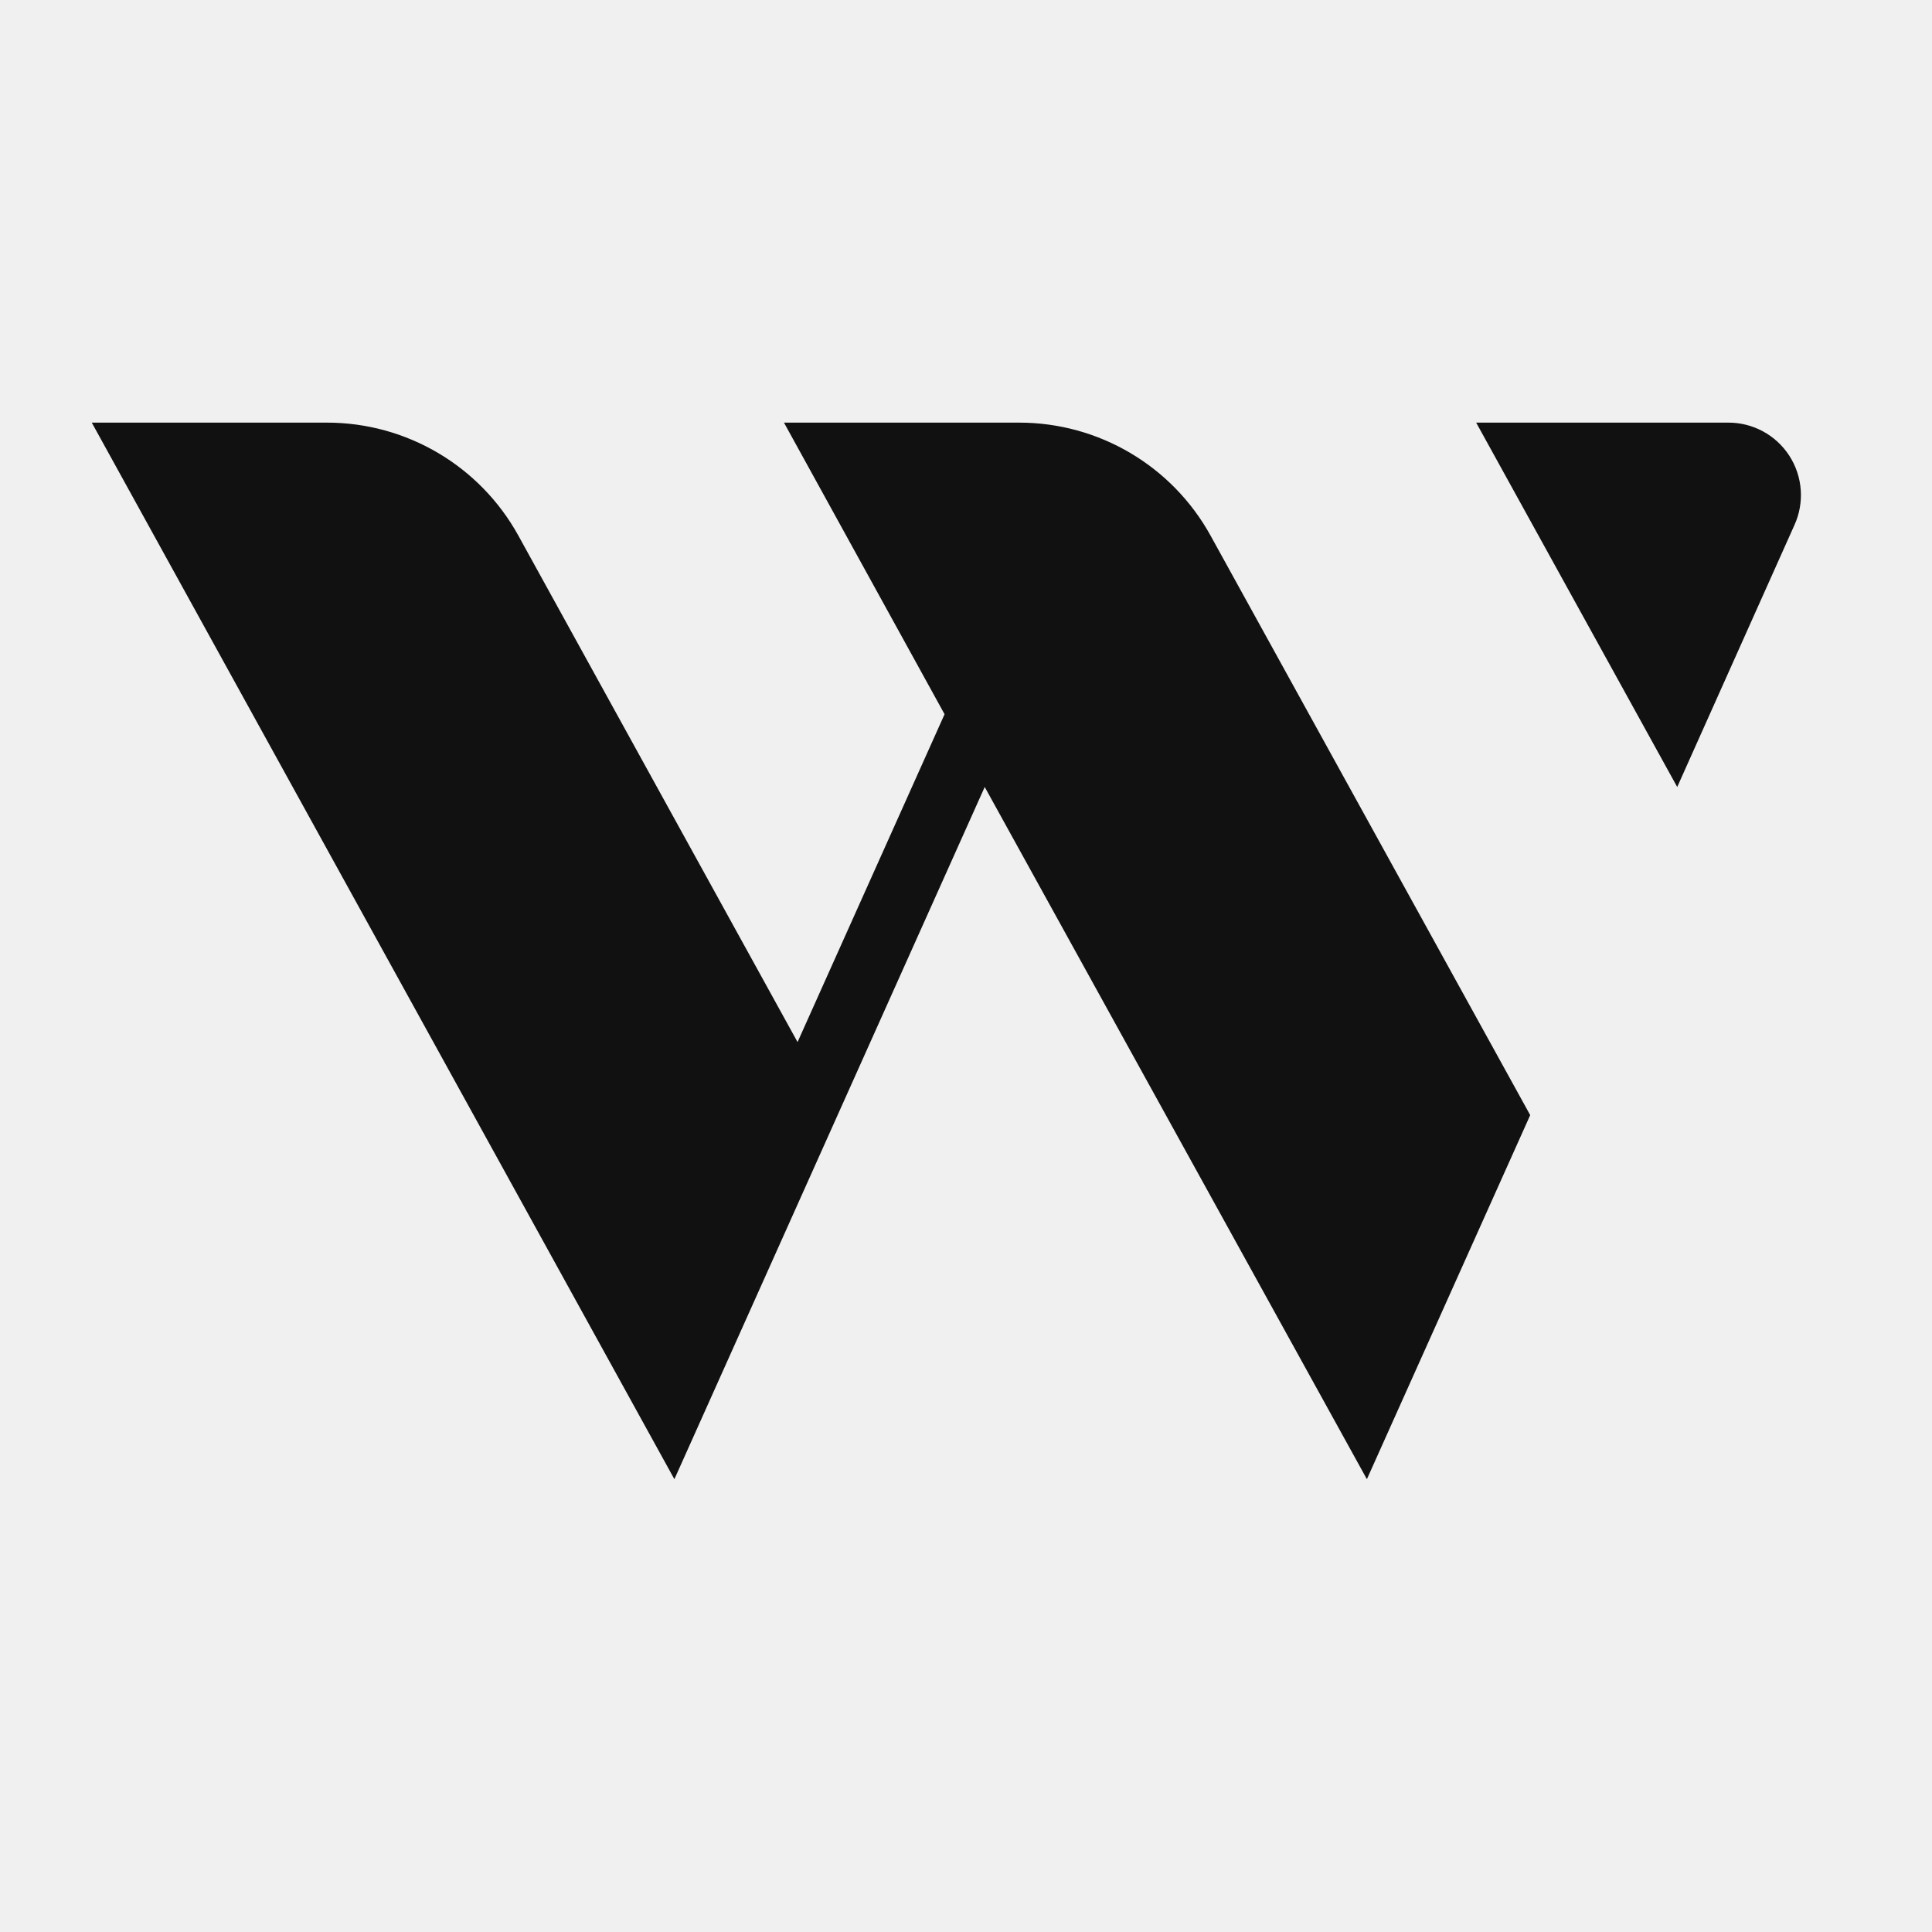
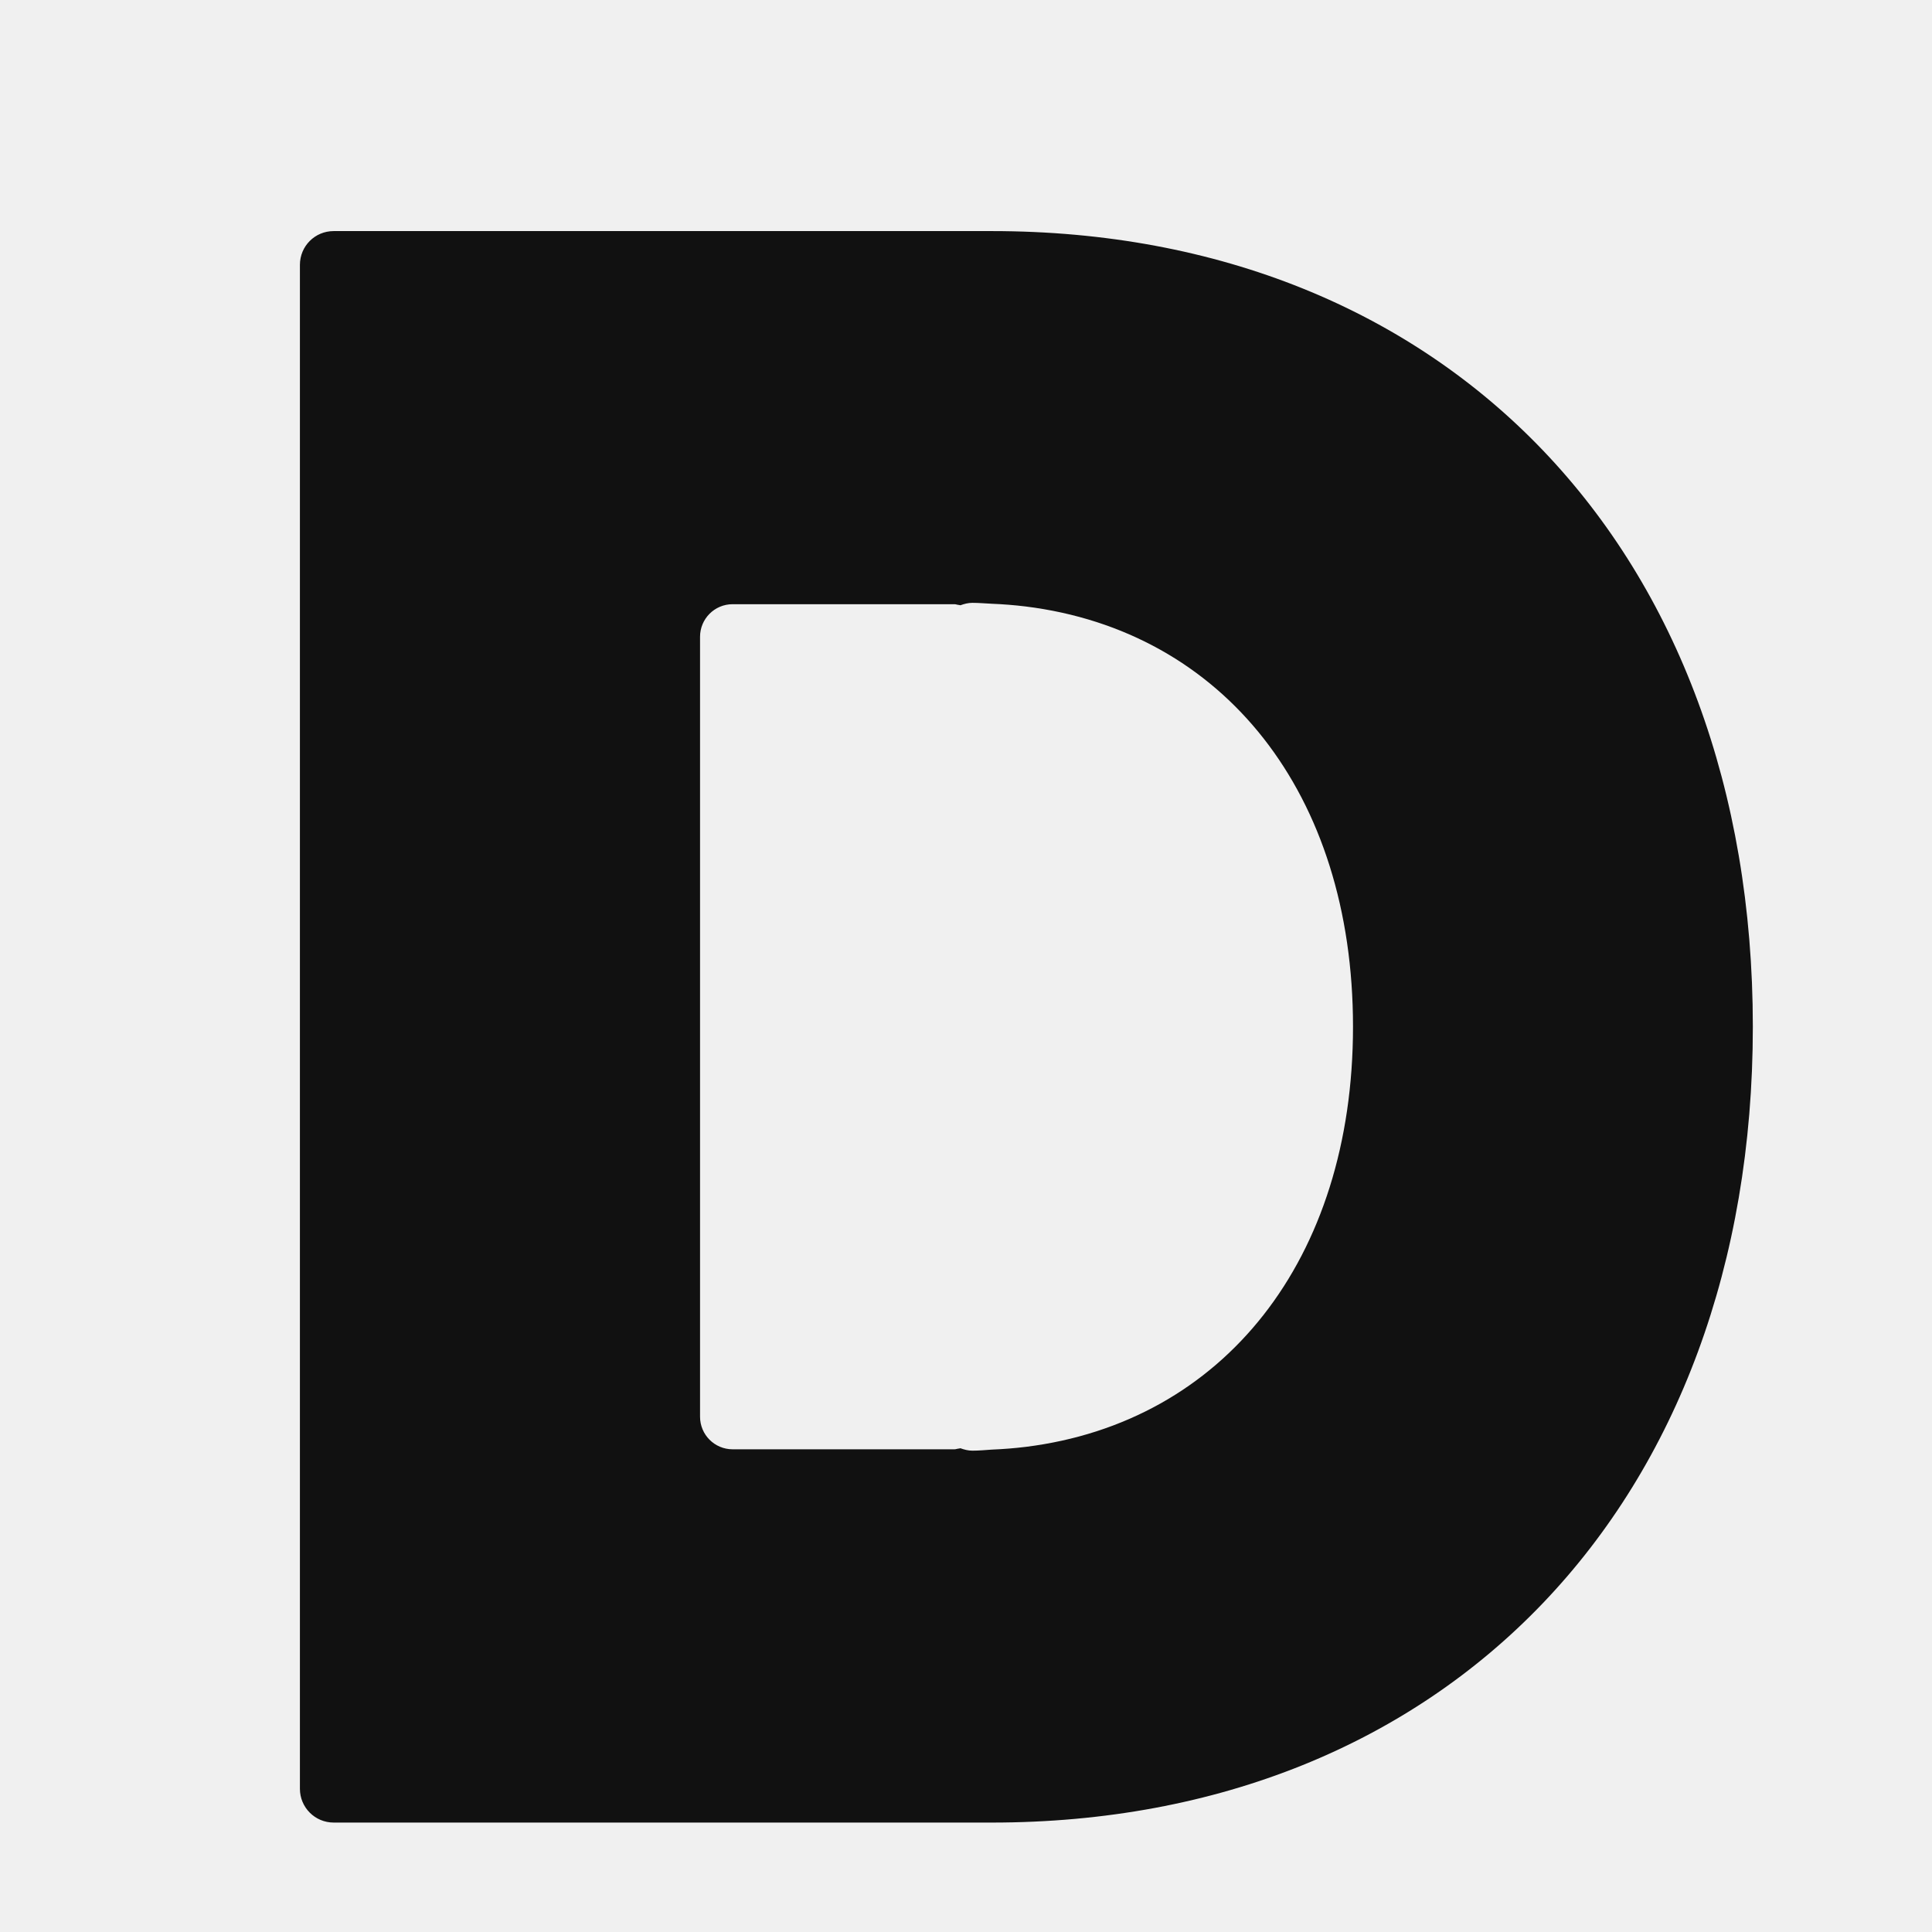
- <svg xmlns="http://www.w3.org/2000/svg" width="64" height="64" viewBox="0 0 64 64">
+ <svg xmlns="http://www.w3.org/2000/svg" width="24" height="24" viewBox="0 0 128 128">
  <style>
    #favicon {
      fill: #111;
      @media (prefers-color-scheme: dark) {
        fill: #fff;
      }
    }
  </style>
-   <path id="favicon" d="M3.03 14h7.8a7.24 7.24 0 0 1 6.34 3.74l9.25 16.78 4.87-10.86L25.97 14h7.79a7.24 7.24 0 0 1 6.34 3.74l10.59 19.2L45.28 49 32.62 26.07 22.34 49 3.04 14Zm56.41 3.4a2.4 2.4 0 0 0-2.2-3.4H48.9l6.66 12.07 3.88-8.67Z" />
+   <path id="favicon" d="M65.71 15.31h-43.6c-1.25 0-2.24 1-2.24 2.24v100.96c0 1.24 1 2.24 2.24 2.24H65.7c30.15 0 50.43-21.19 50.43-52.73c0-31.53-20.27-52.71-50.42-52.71zm-1.29 80.8c-.28 0-.54-.07-.79-.16c-.06.01-.11.03-.17.03c-.08.01-.14.04-.22.04h-14.7c-1.2 0-2.16-.97-2.16-2.16V42.19c0-1.19.96-2.16 2.16-2.16h14.7c.08 0 .14.03.22.04c.05 0 .11.02.17.03c.25-.09.51-.16.79-.16c.43 0 .86.04 1.29.06c.75.03 1.5.09 2.24.18c13.11 1.63 21.69 12.39 21.69 27.84s-8.59 26.21-21.69 27.84c-.74.09-1.49.15-2.24.18c-.43.03-.86.07-1.29.07z" />
</svg>
